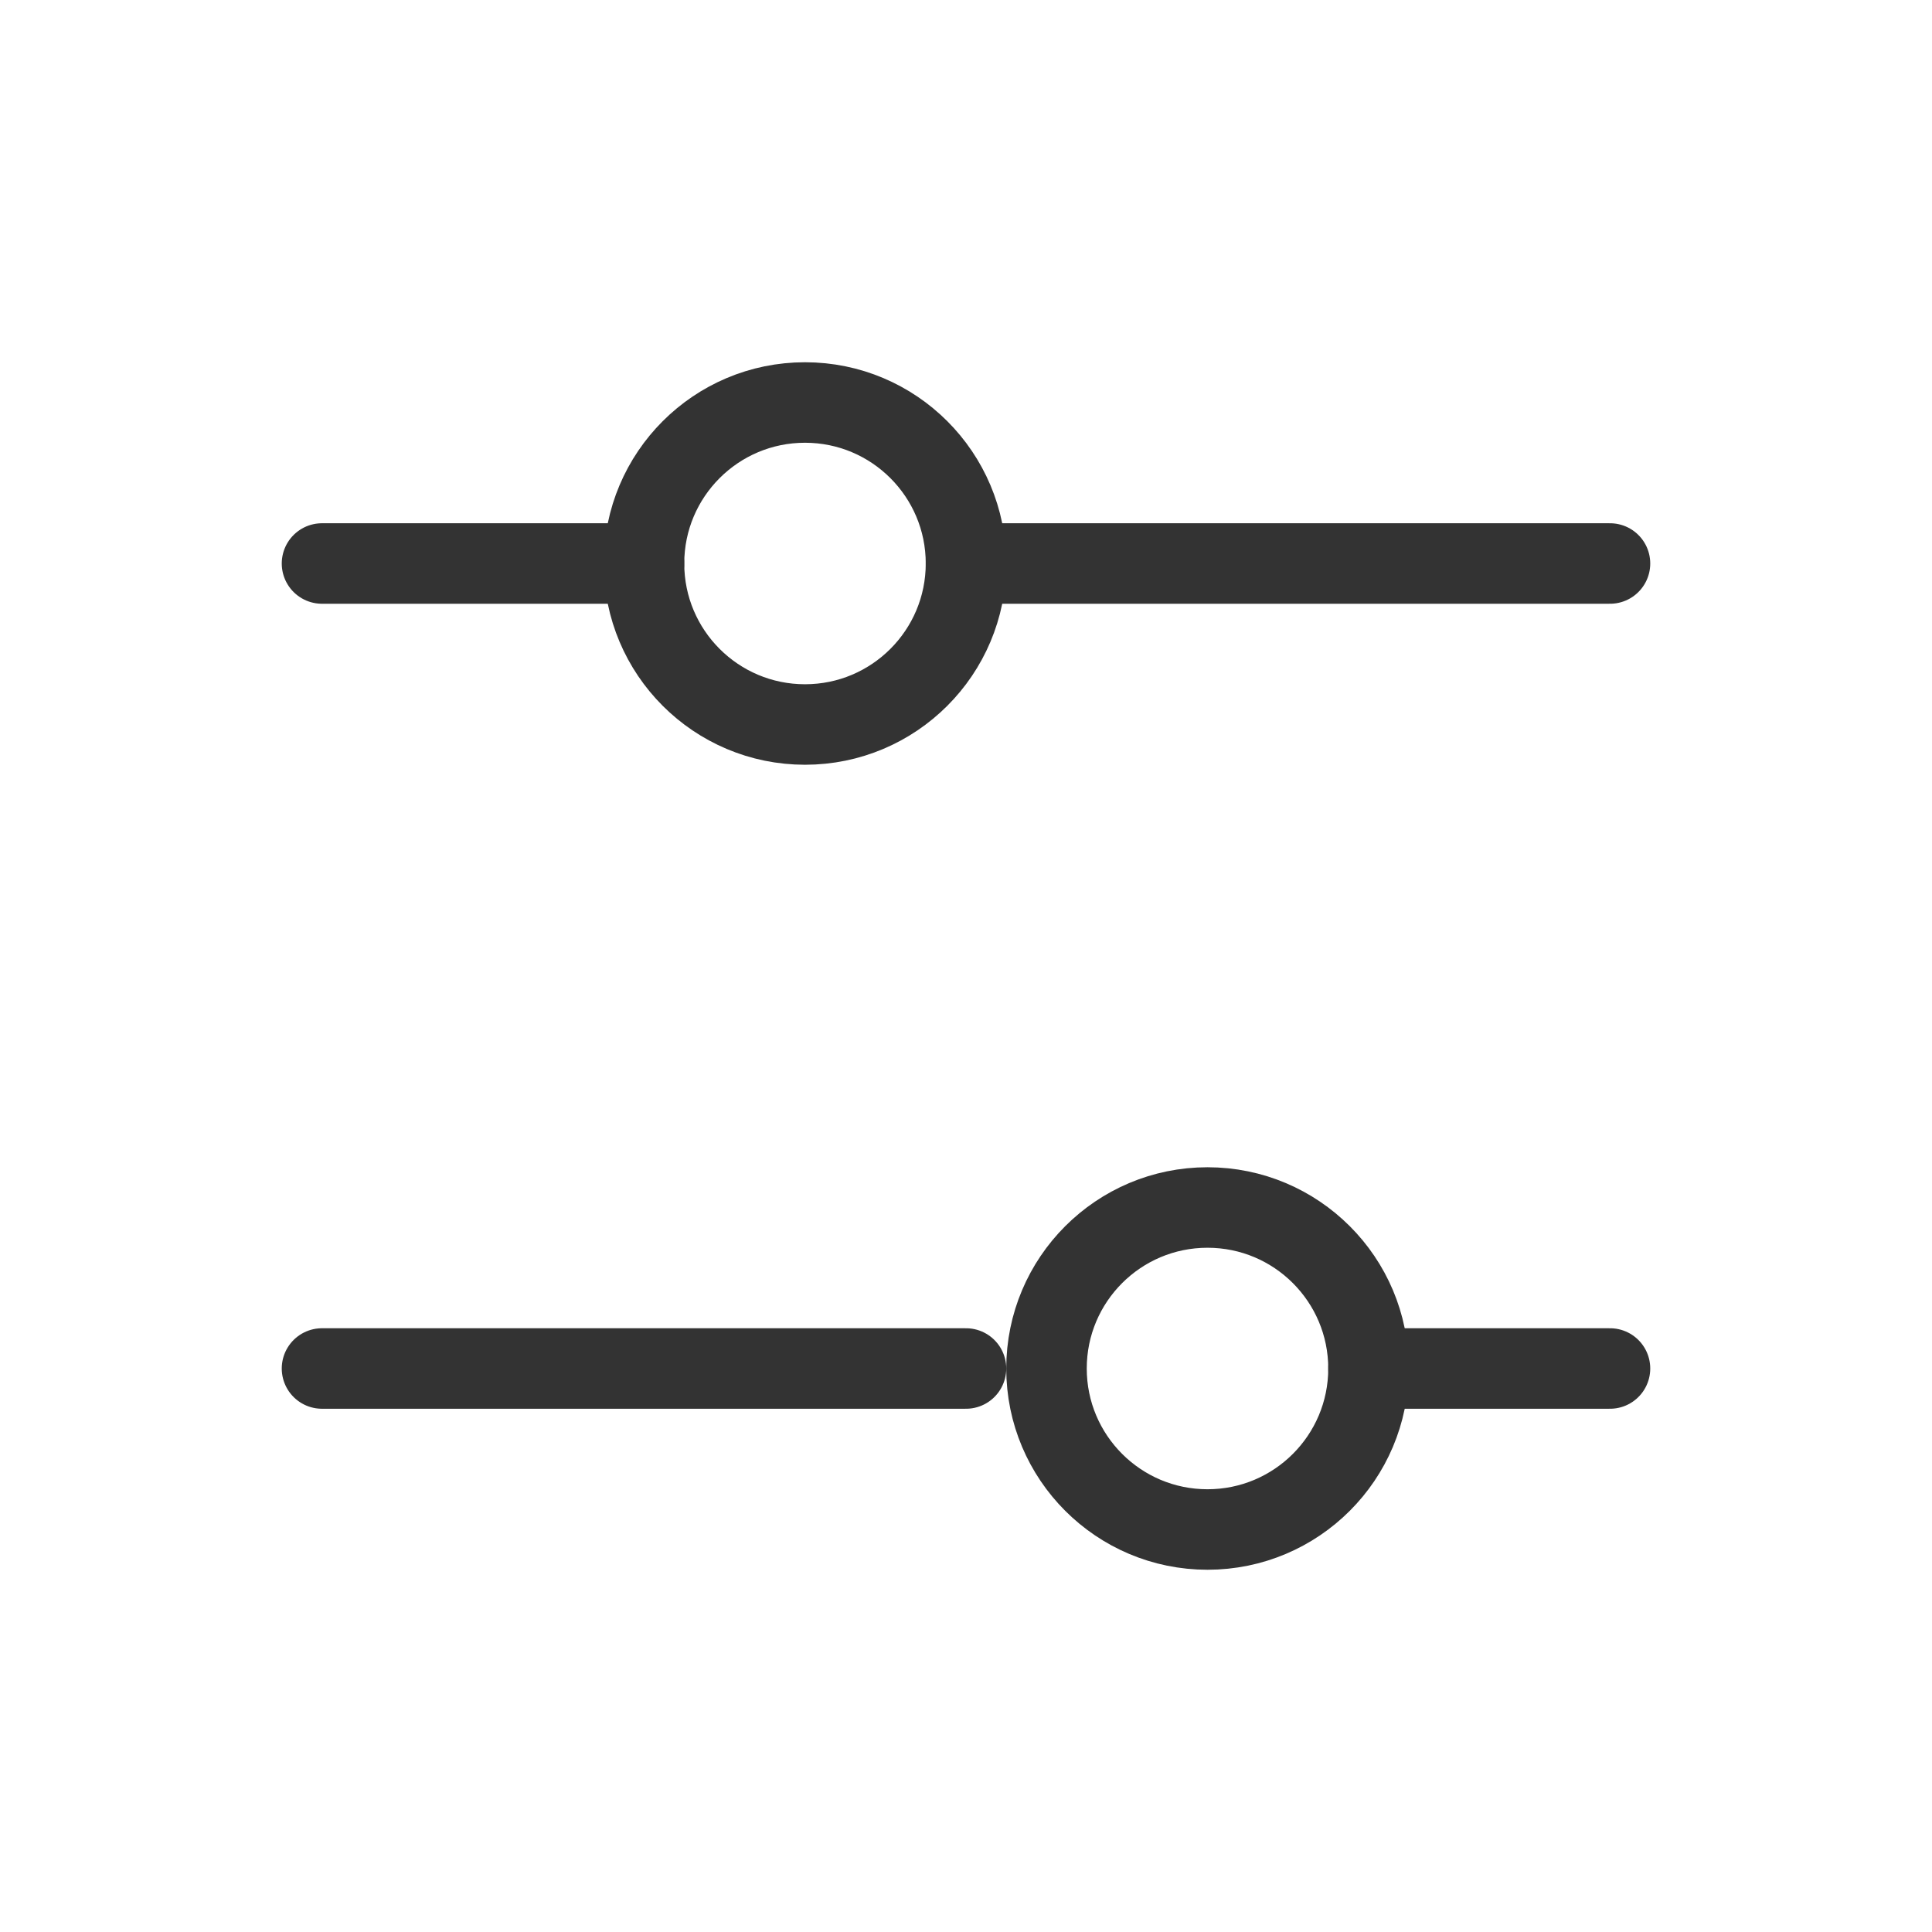
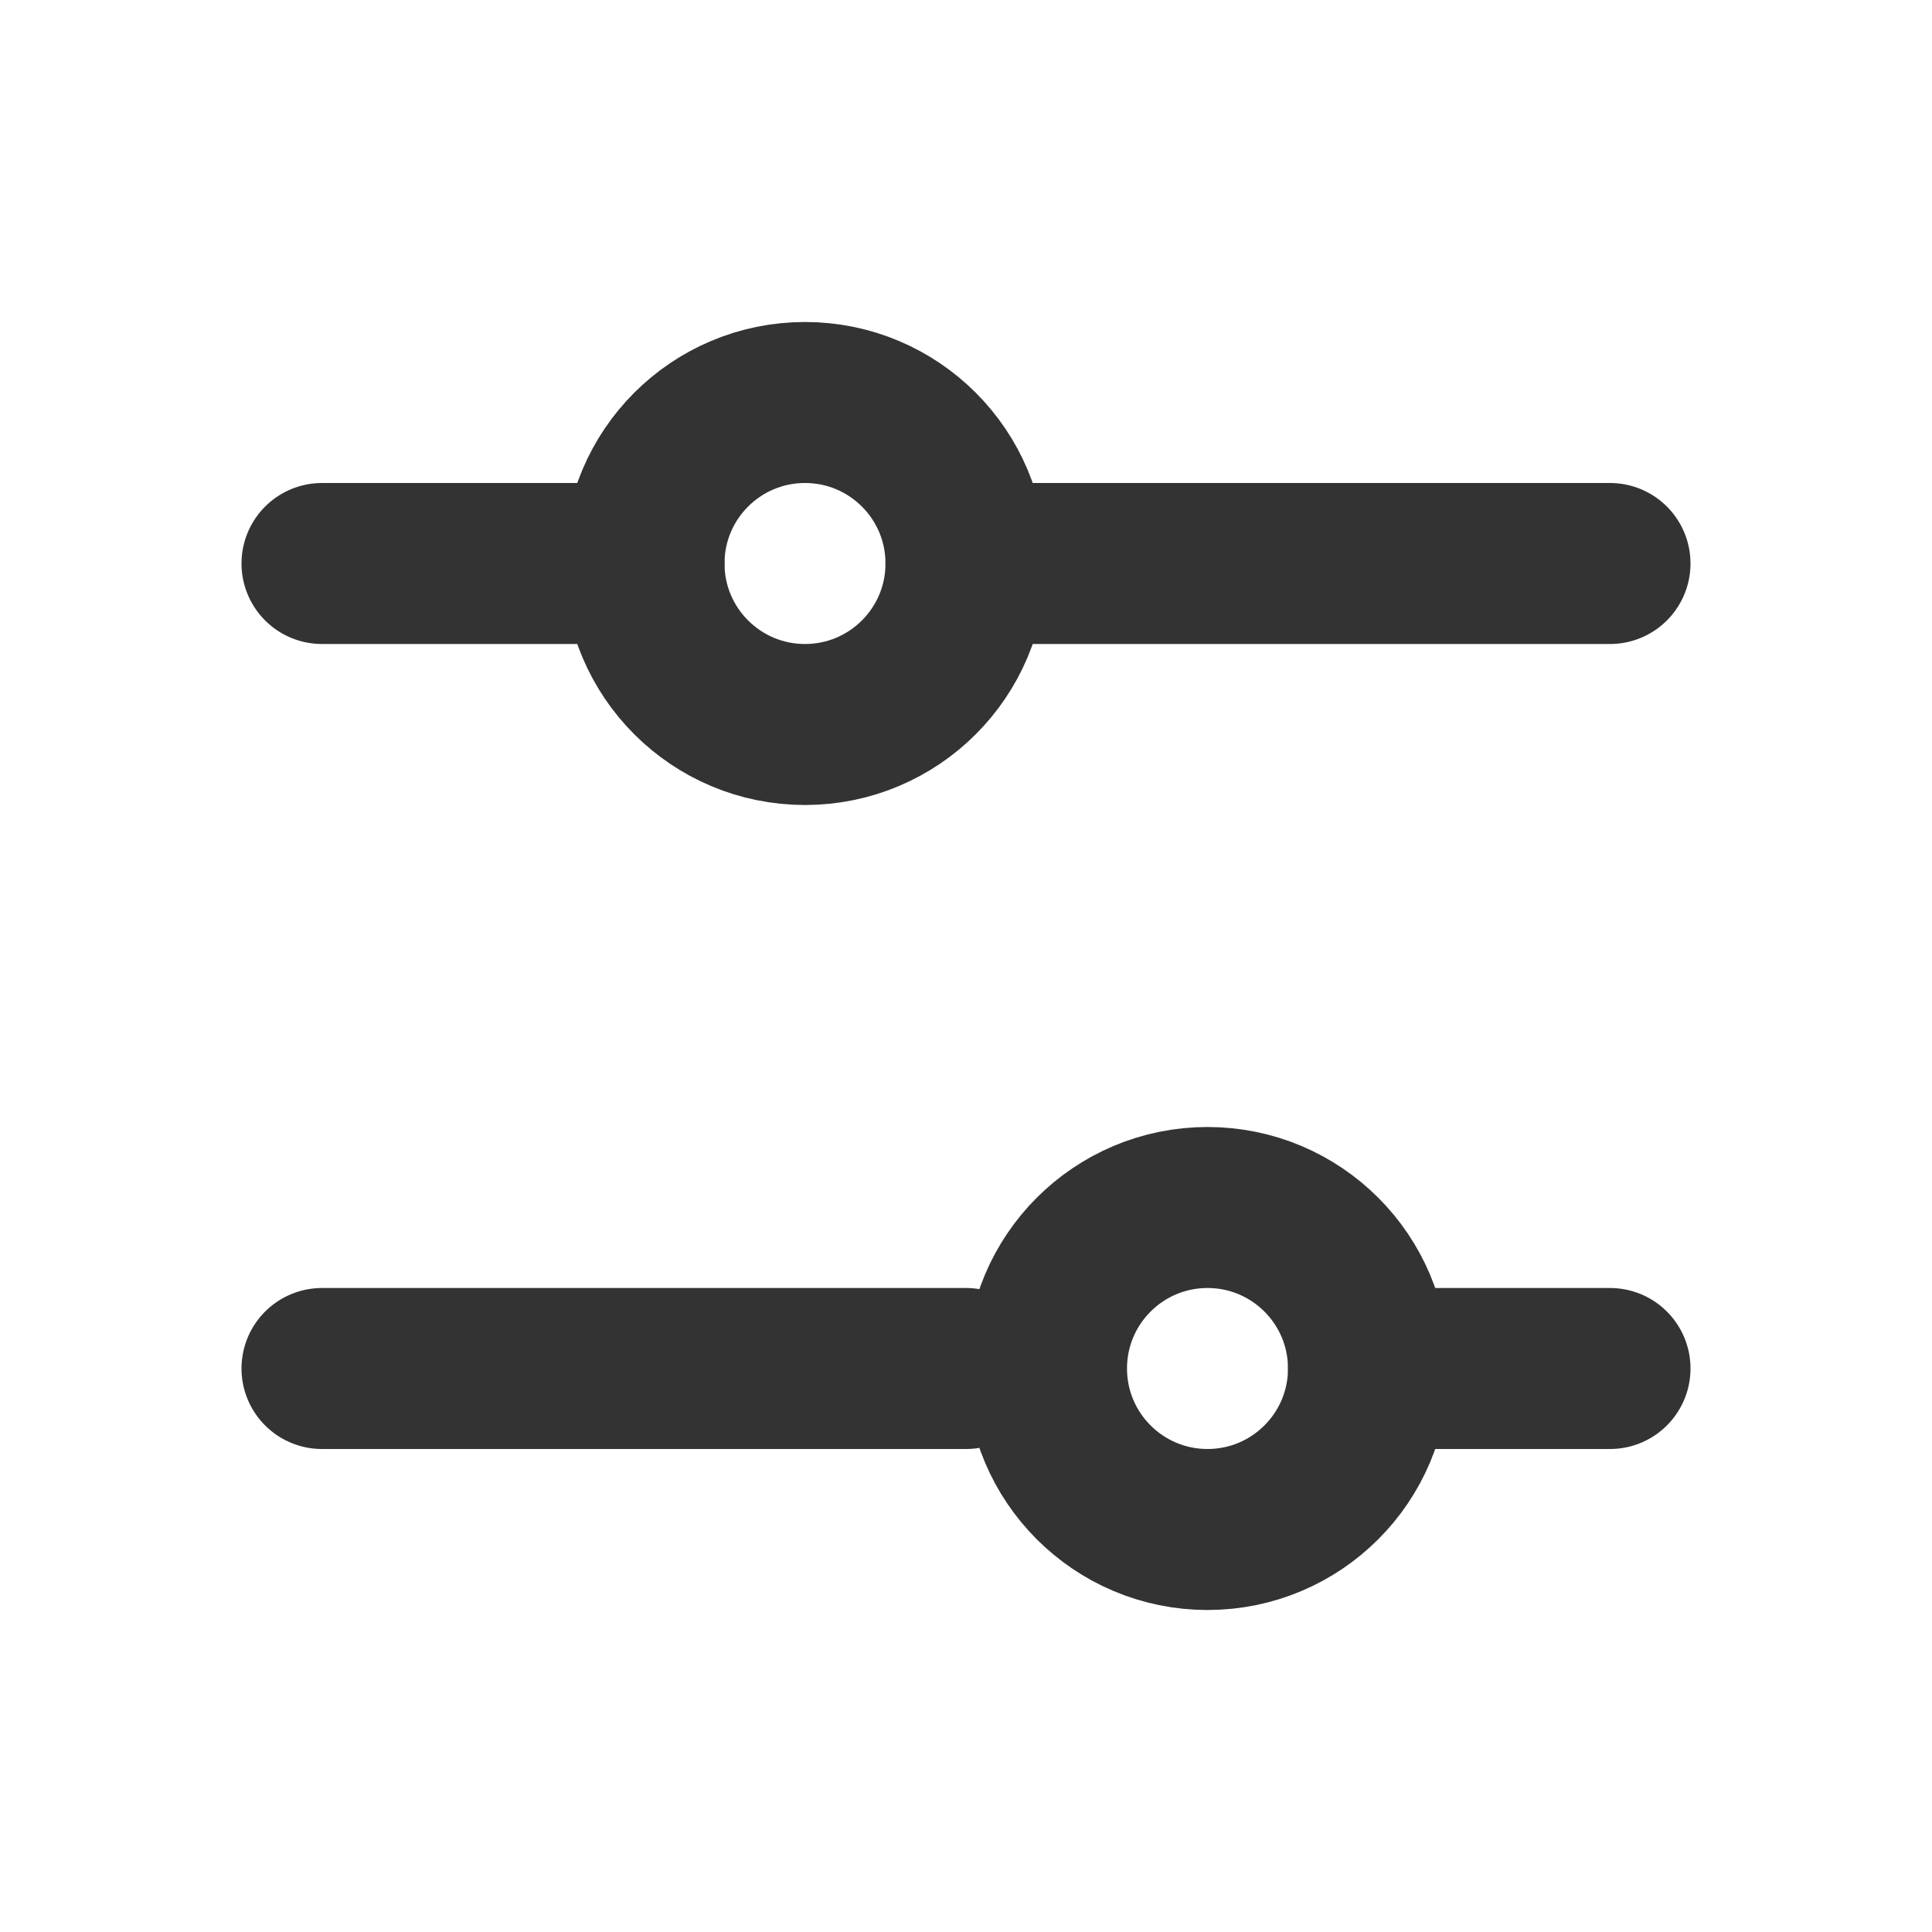
<svg xmlns="http://www.w3.org/2000/svg" width="24" height="24" viewBox="0 0 24 24" fill="none">
-   <path d="M12 7L20 7" stroke="#333333" stroke-linecap="round" />
-   <path d="M4 7L8 7" stroke="#333333" stroke-linecap="round" />
-   <path d="M17 17L20 17" stroke="#333333" stroke-linecap="round" />
-   <path d="M4 17L12 17" stroke="#333333" stroke-linecap="round" />
-   <circle cx="10" cy="7" r="2" transform="rotate(90 10 7)" stroke="#333333" stroke-linecap="round" />
-   <circle cx="15" cy="17" r="2" transform="rotate(90 15 17)" stroke="#333333" stroke-linecap="round" />
+   <path d="M12 7L20 7" stroke="#333333" stroke-width="2" stroke-linecap="round" />
+   <path d="M4 7L8 7" stroke="#333333" stroke-width="2" stroke-linecap="round" />
+   <path d="M17 17L20 17" stroke="#333333" stroke-width="2" stroke-linecap="round" />
+   <path d="M4 17L12 17" stroke="#333333" stroke-width="2" stroke-linecap="round" />
+   <circle cx="10" cy="7" r="2" transform="rotate(90 10 7)" stroke="#333333" stroke-width="2" stroke-linecap="round" />
+   <circle cx="15" cy="17" r="2" transform="rotate(90 15 17)" stroke="#333333" stroke-width="2" stroke-linecap="round" />
</svg>
